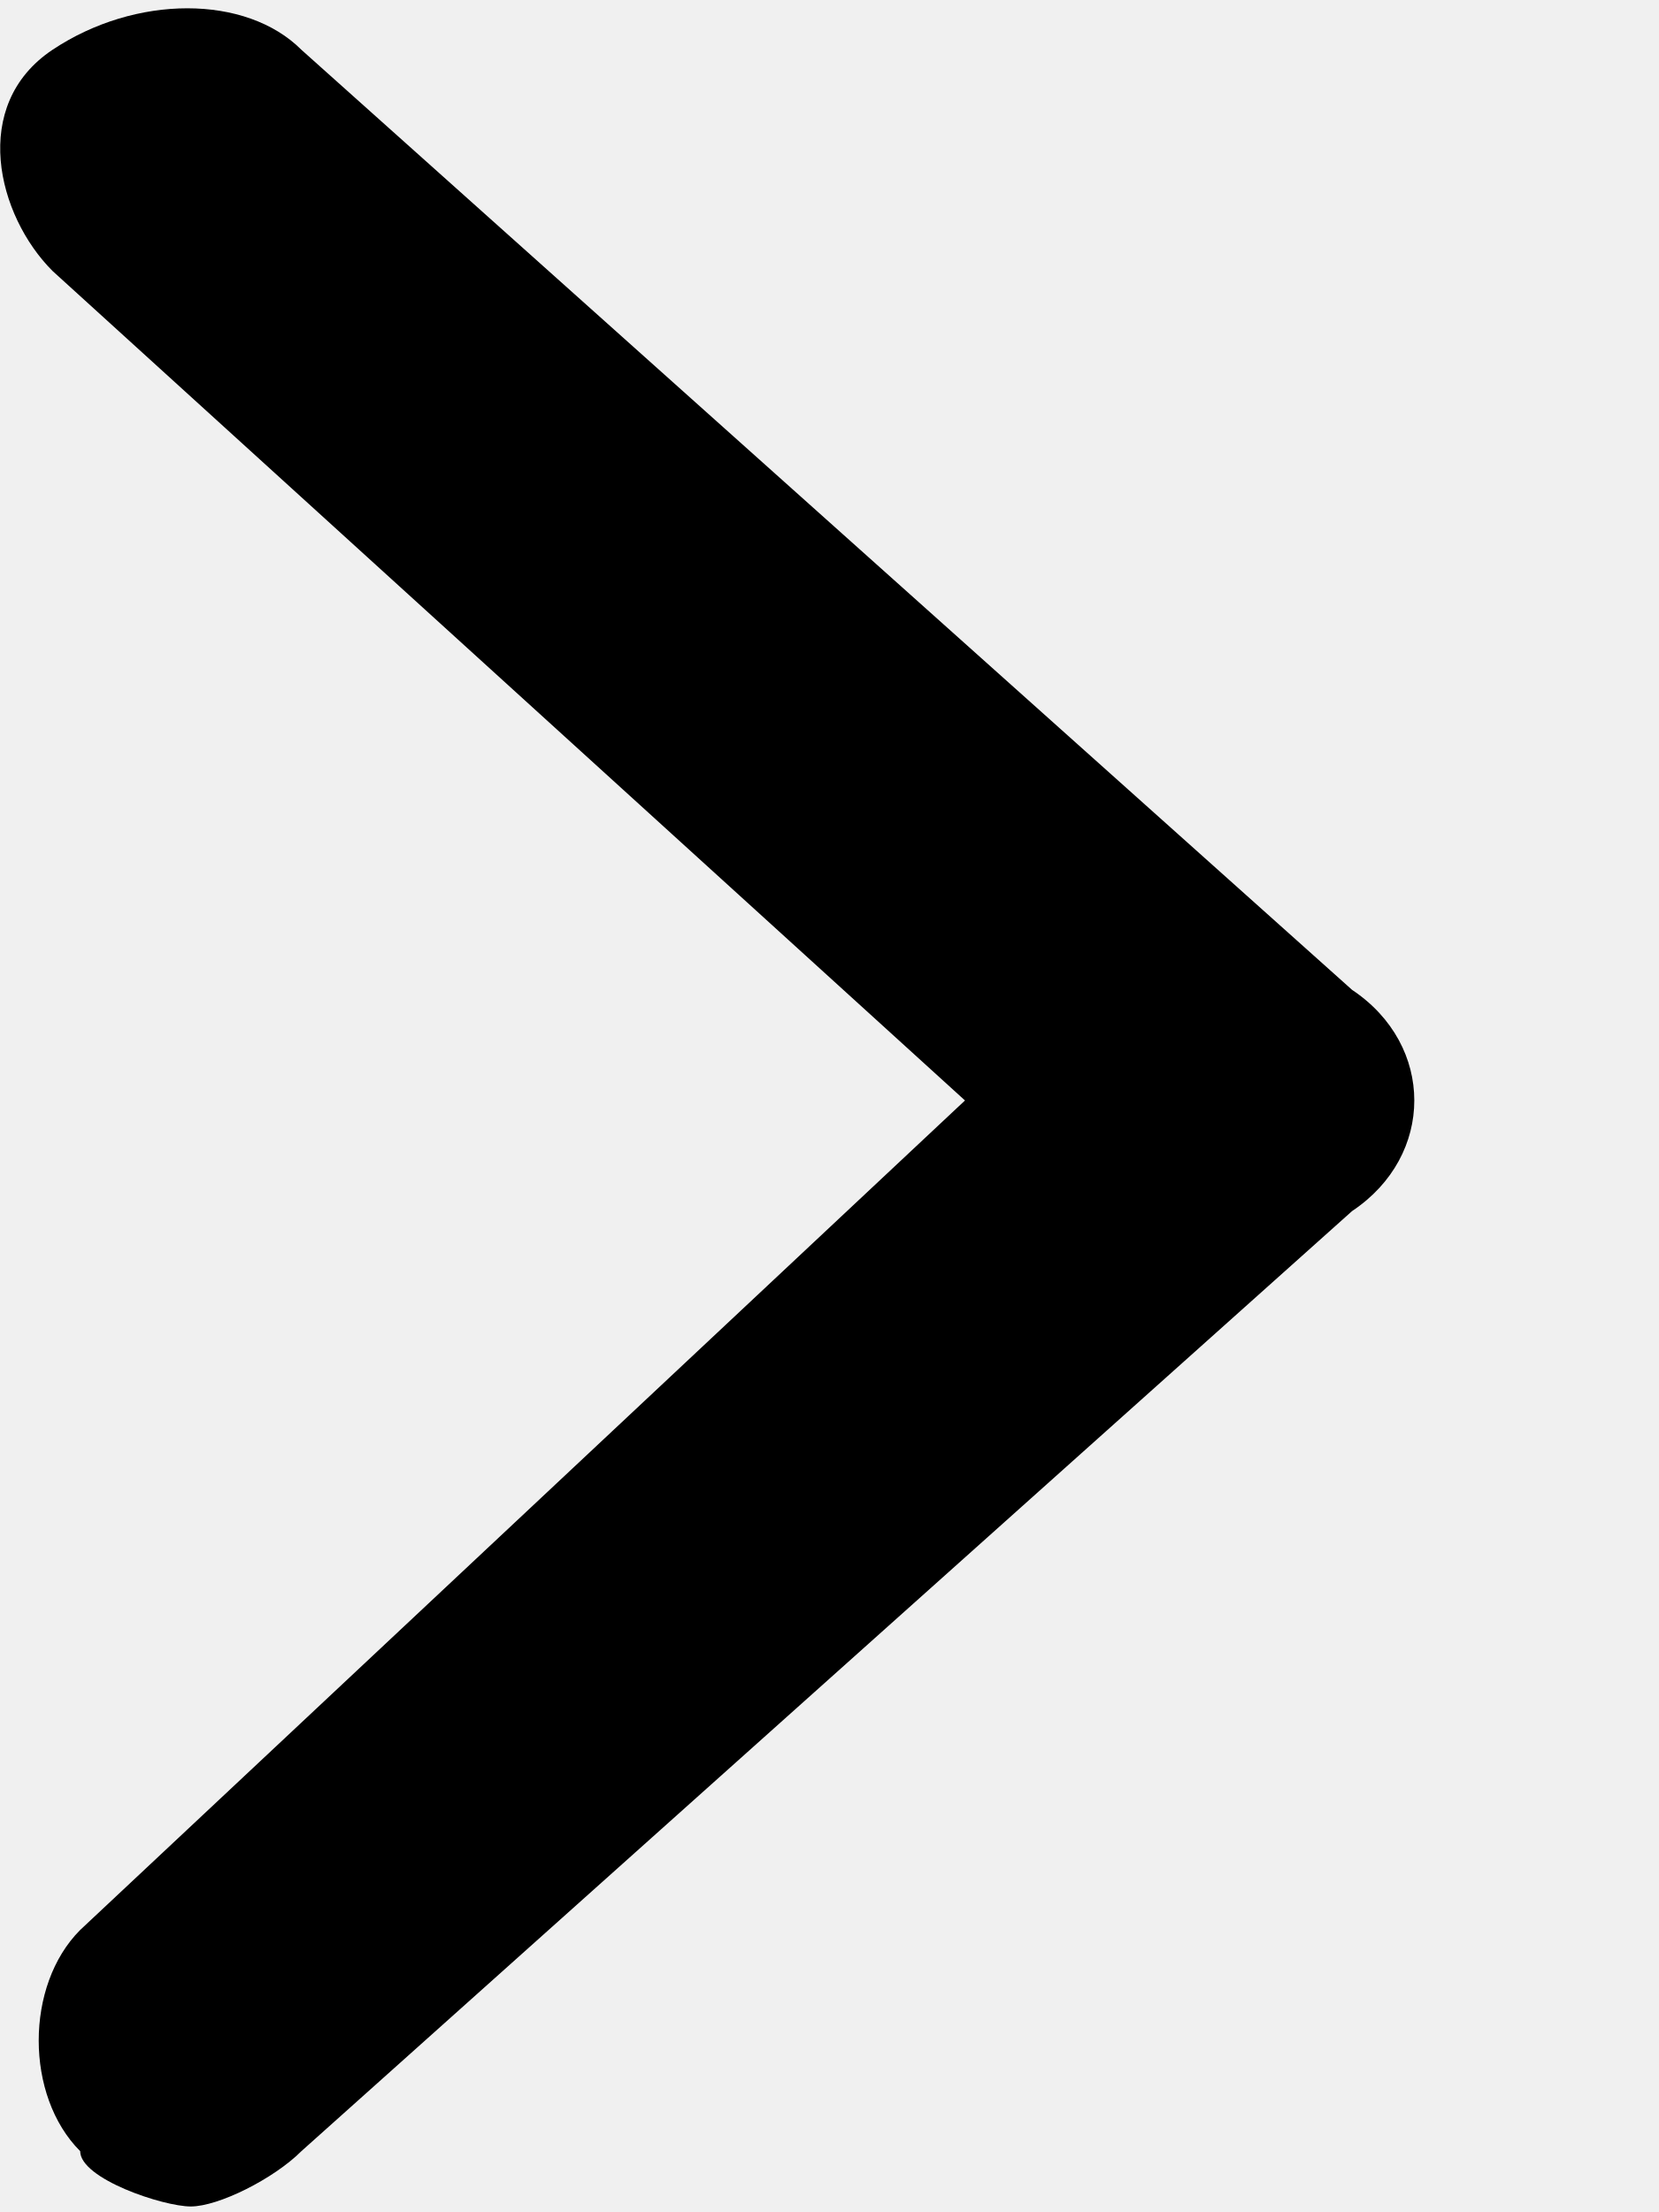
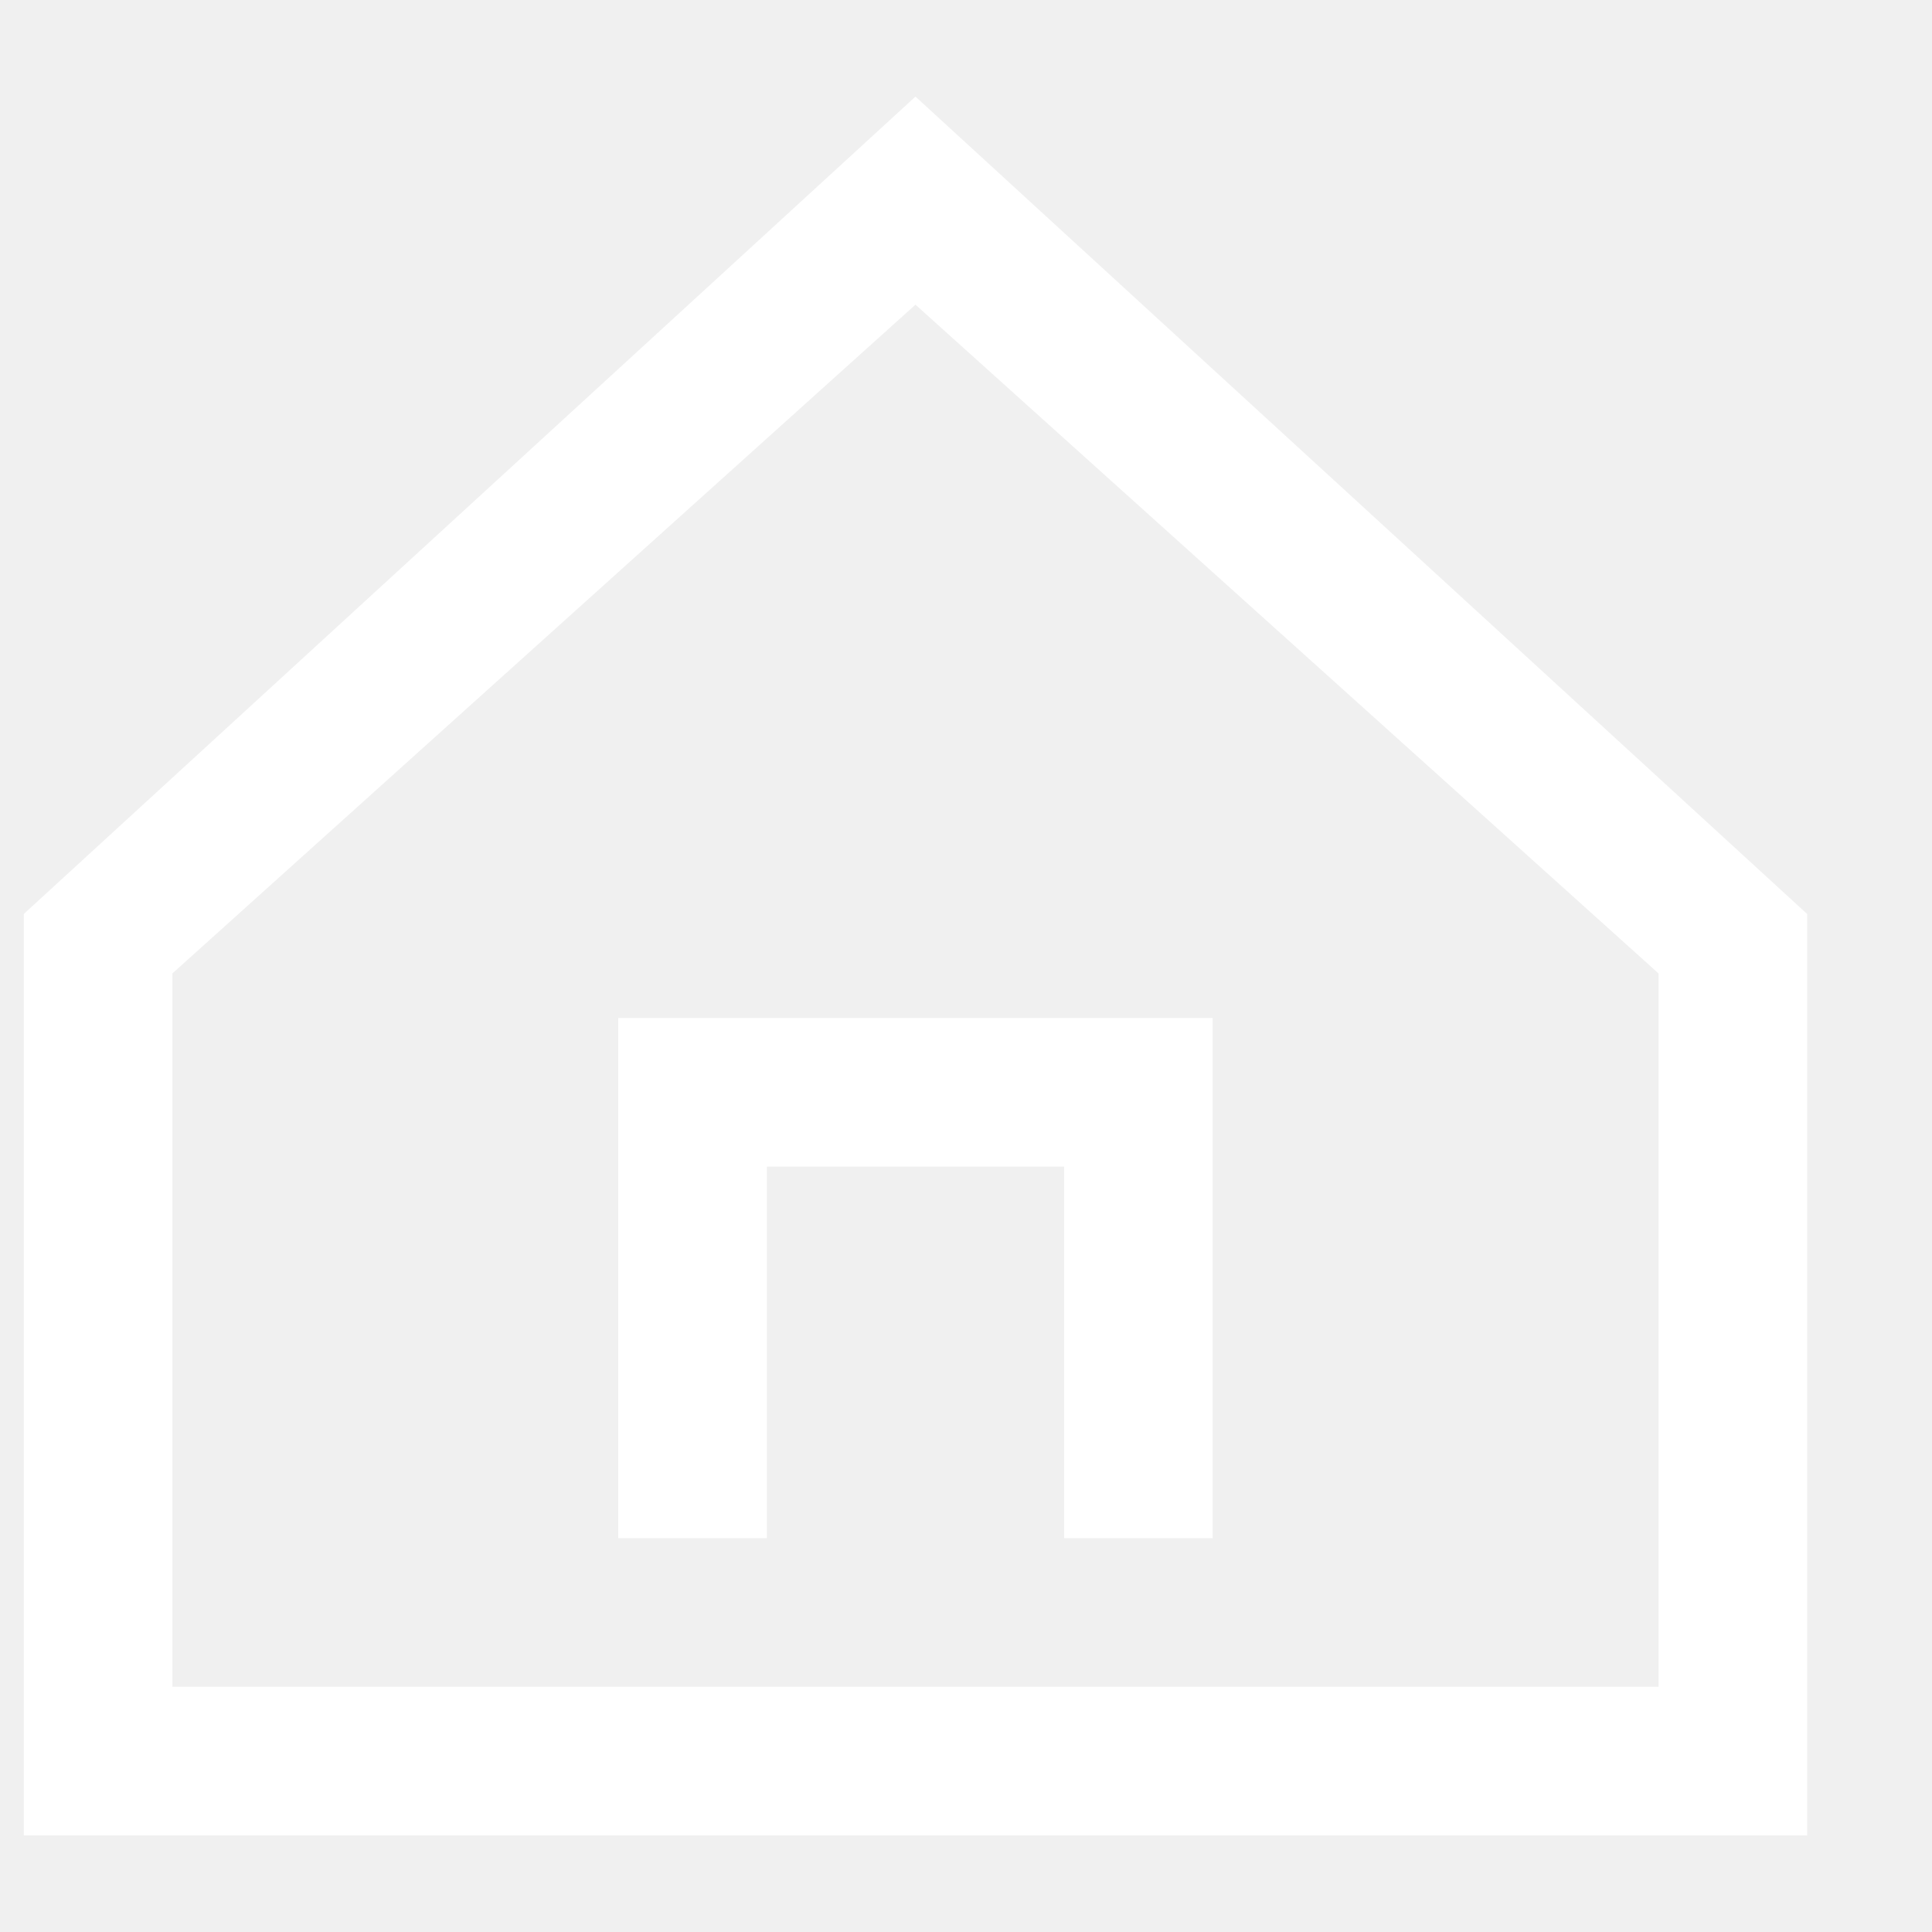
- <svg xmlns="http://www.w3.org/2000/svg" width="6" height="8" fill="none">
-   <path d="M4.89 3.58 1.09.18c-.2-.2-.6-.2-.9 0-.3.2-.2.6 0 .8l3.3 3-3.2 3c-.2.2-.2.6 0 .8 0 .1.3.2.4.2.1 0 .3-.1.4-.2l3.8-3.4c.3-.2.3-.6 0-.8Z" fill="#000" />
+ <svg xmlns="http://www.w3.org/2000/svg" width="13" height="13" viewBox="0 0 13 13" fill="none">
+   <path fill-rule="evenodd" clip-rule="evenodd" d="m.16 6.15 6-5.5 6 5.5v6.2h-12v-6.2Zm1 .4v4.8h10v-4.8l-5-4.5-5 4.5Zm4 3.8h-1v-3.5h4v3.5h-1v-2.5h-2v2.5Z" fill="#fff" />
</svg>
